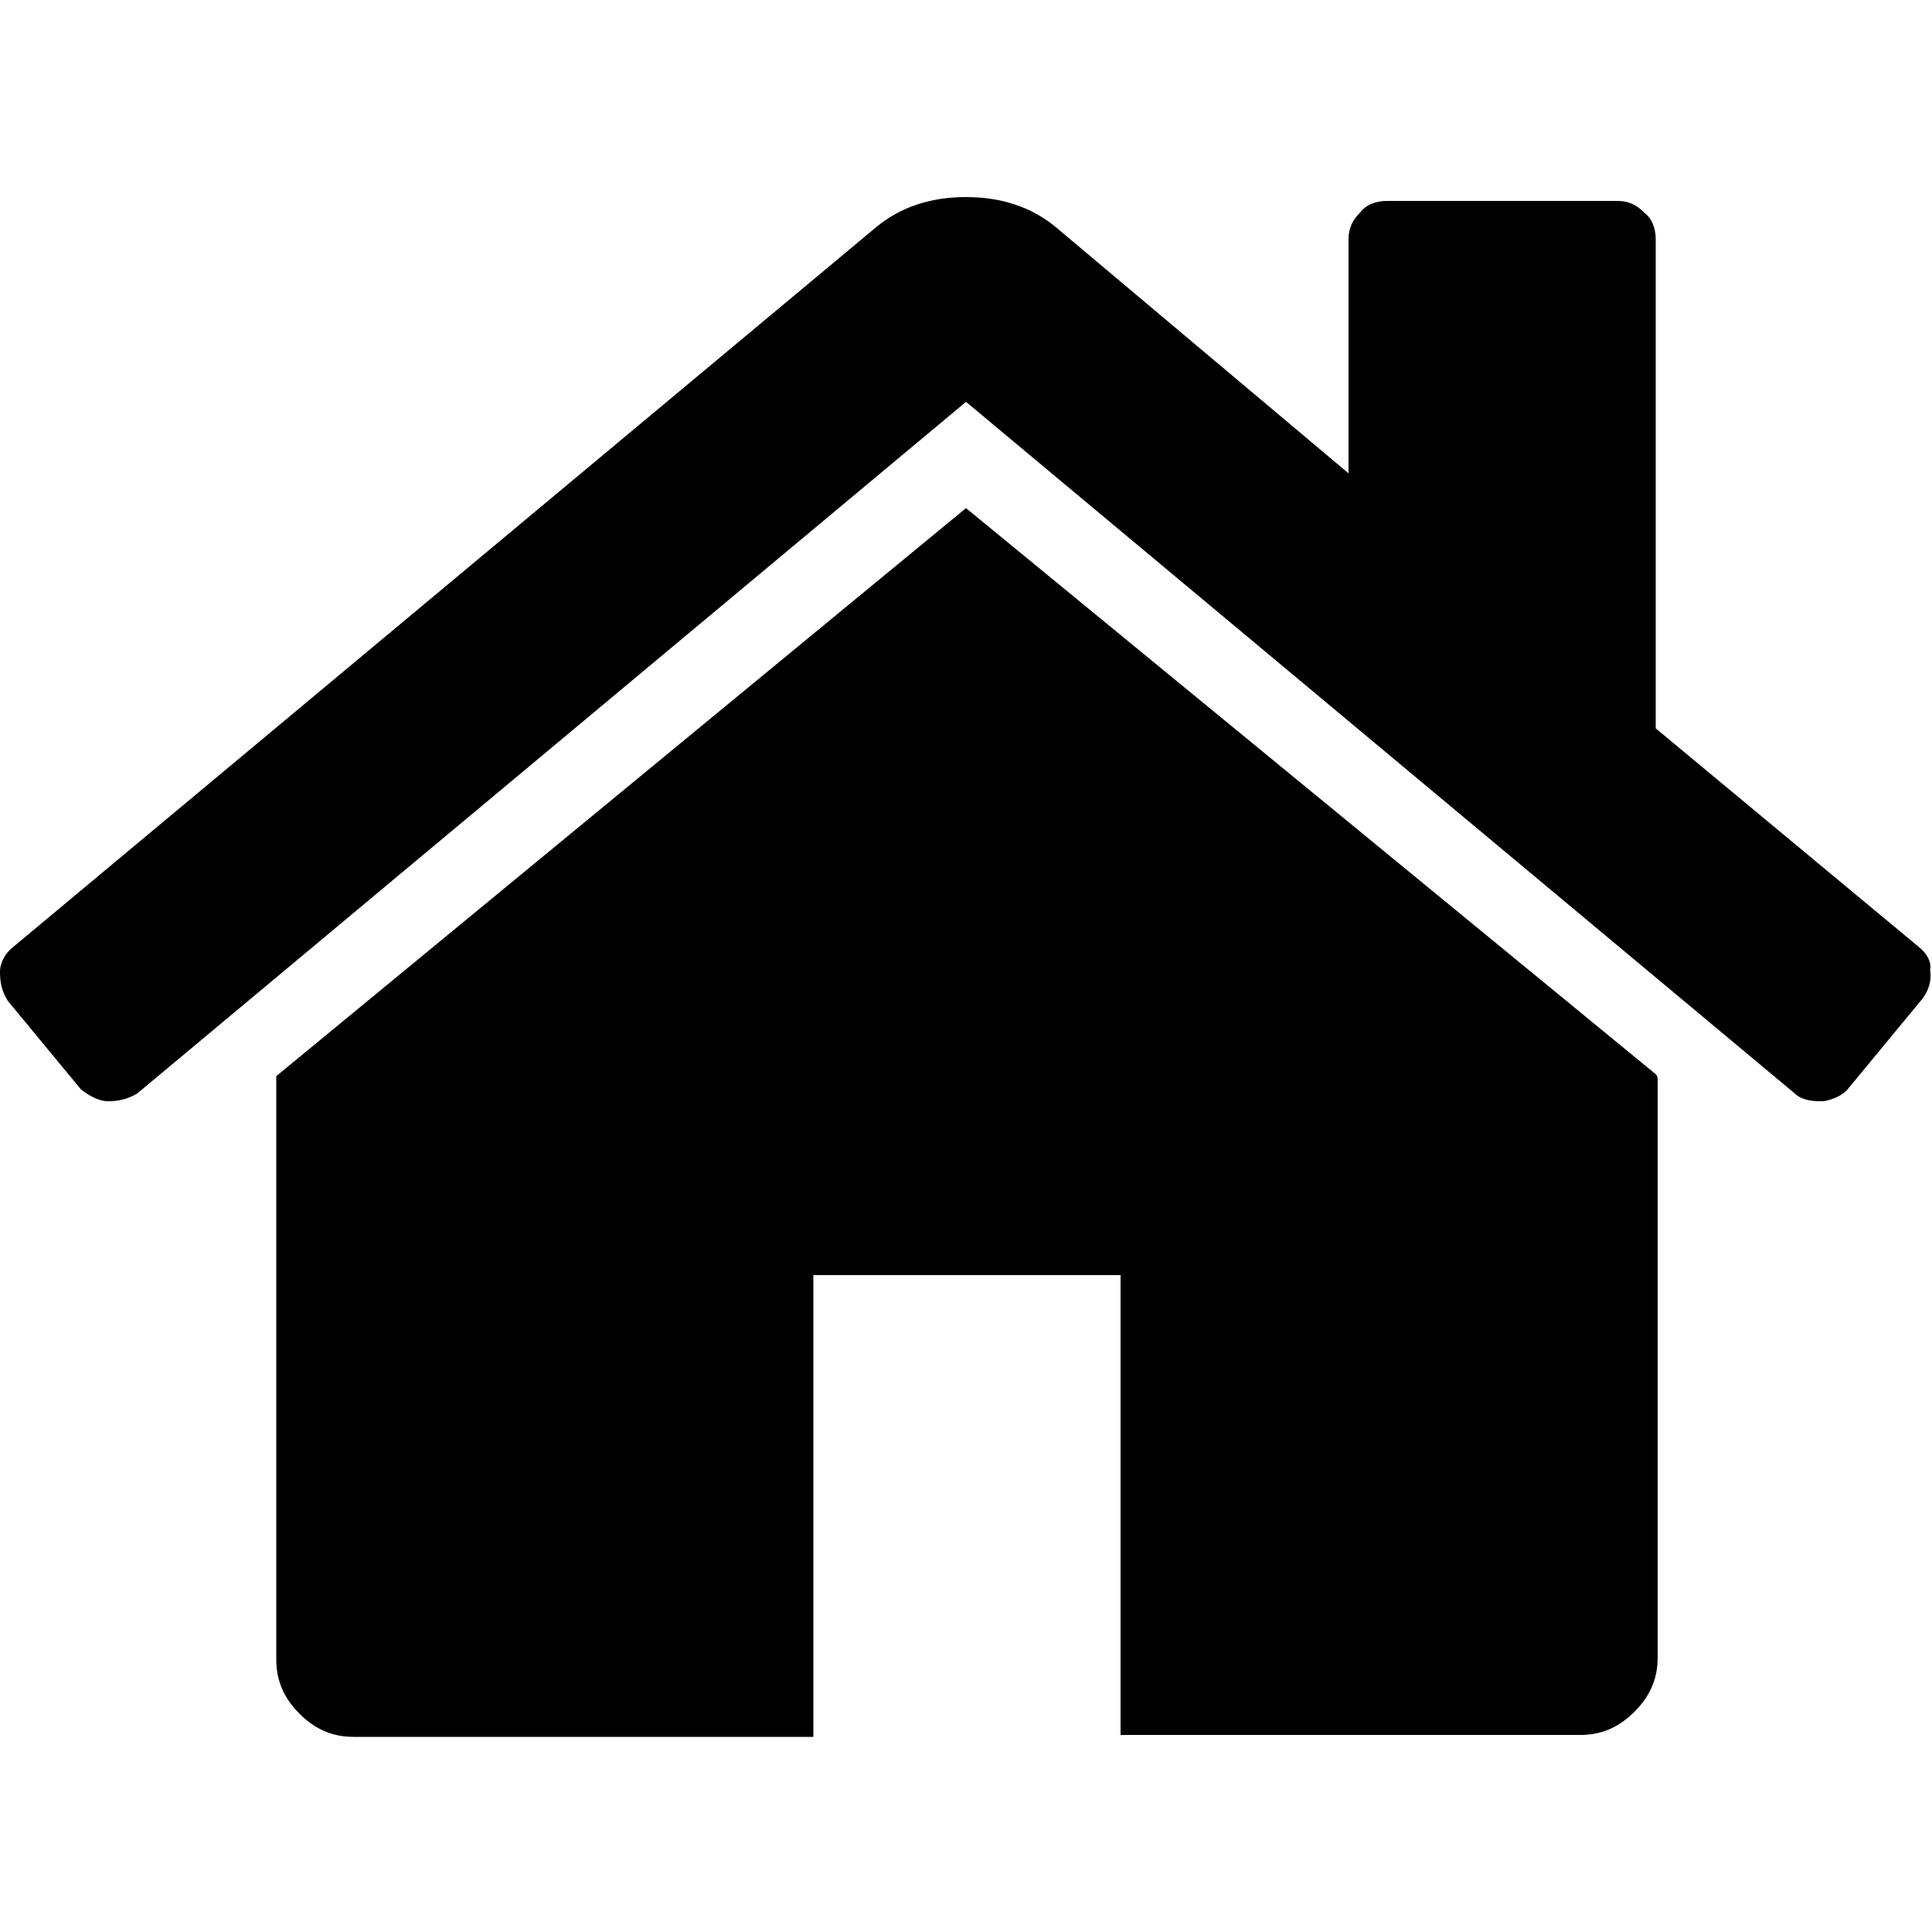
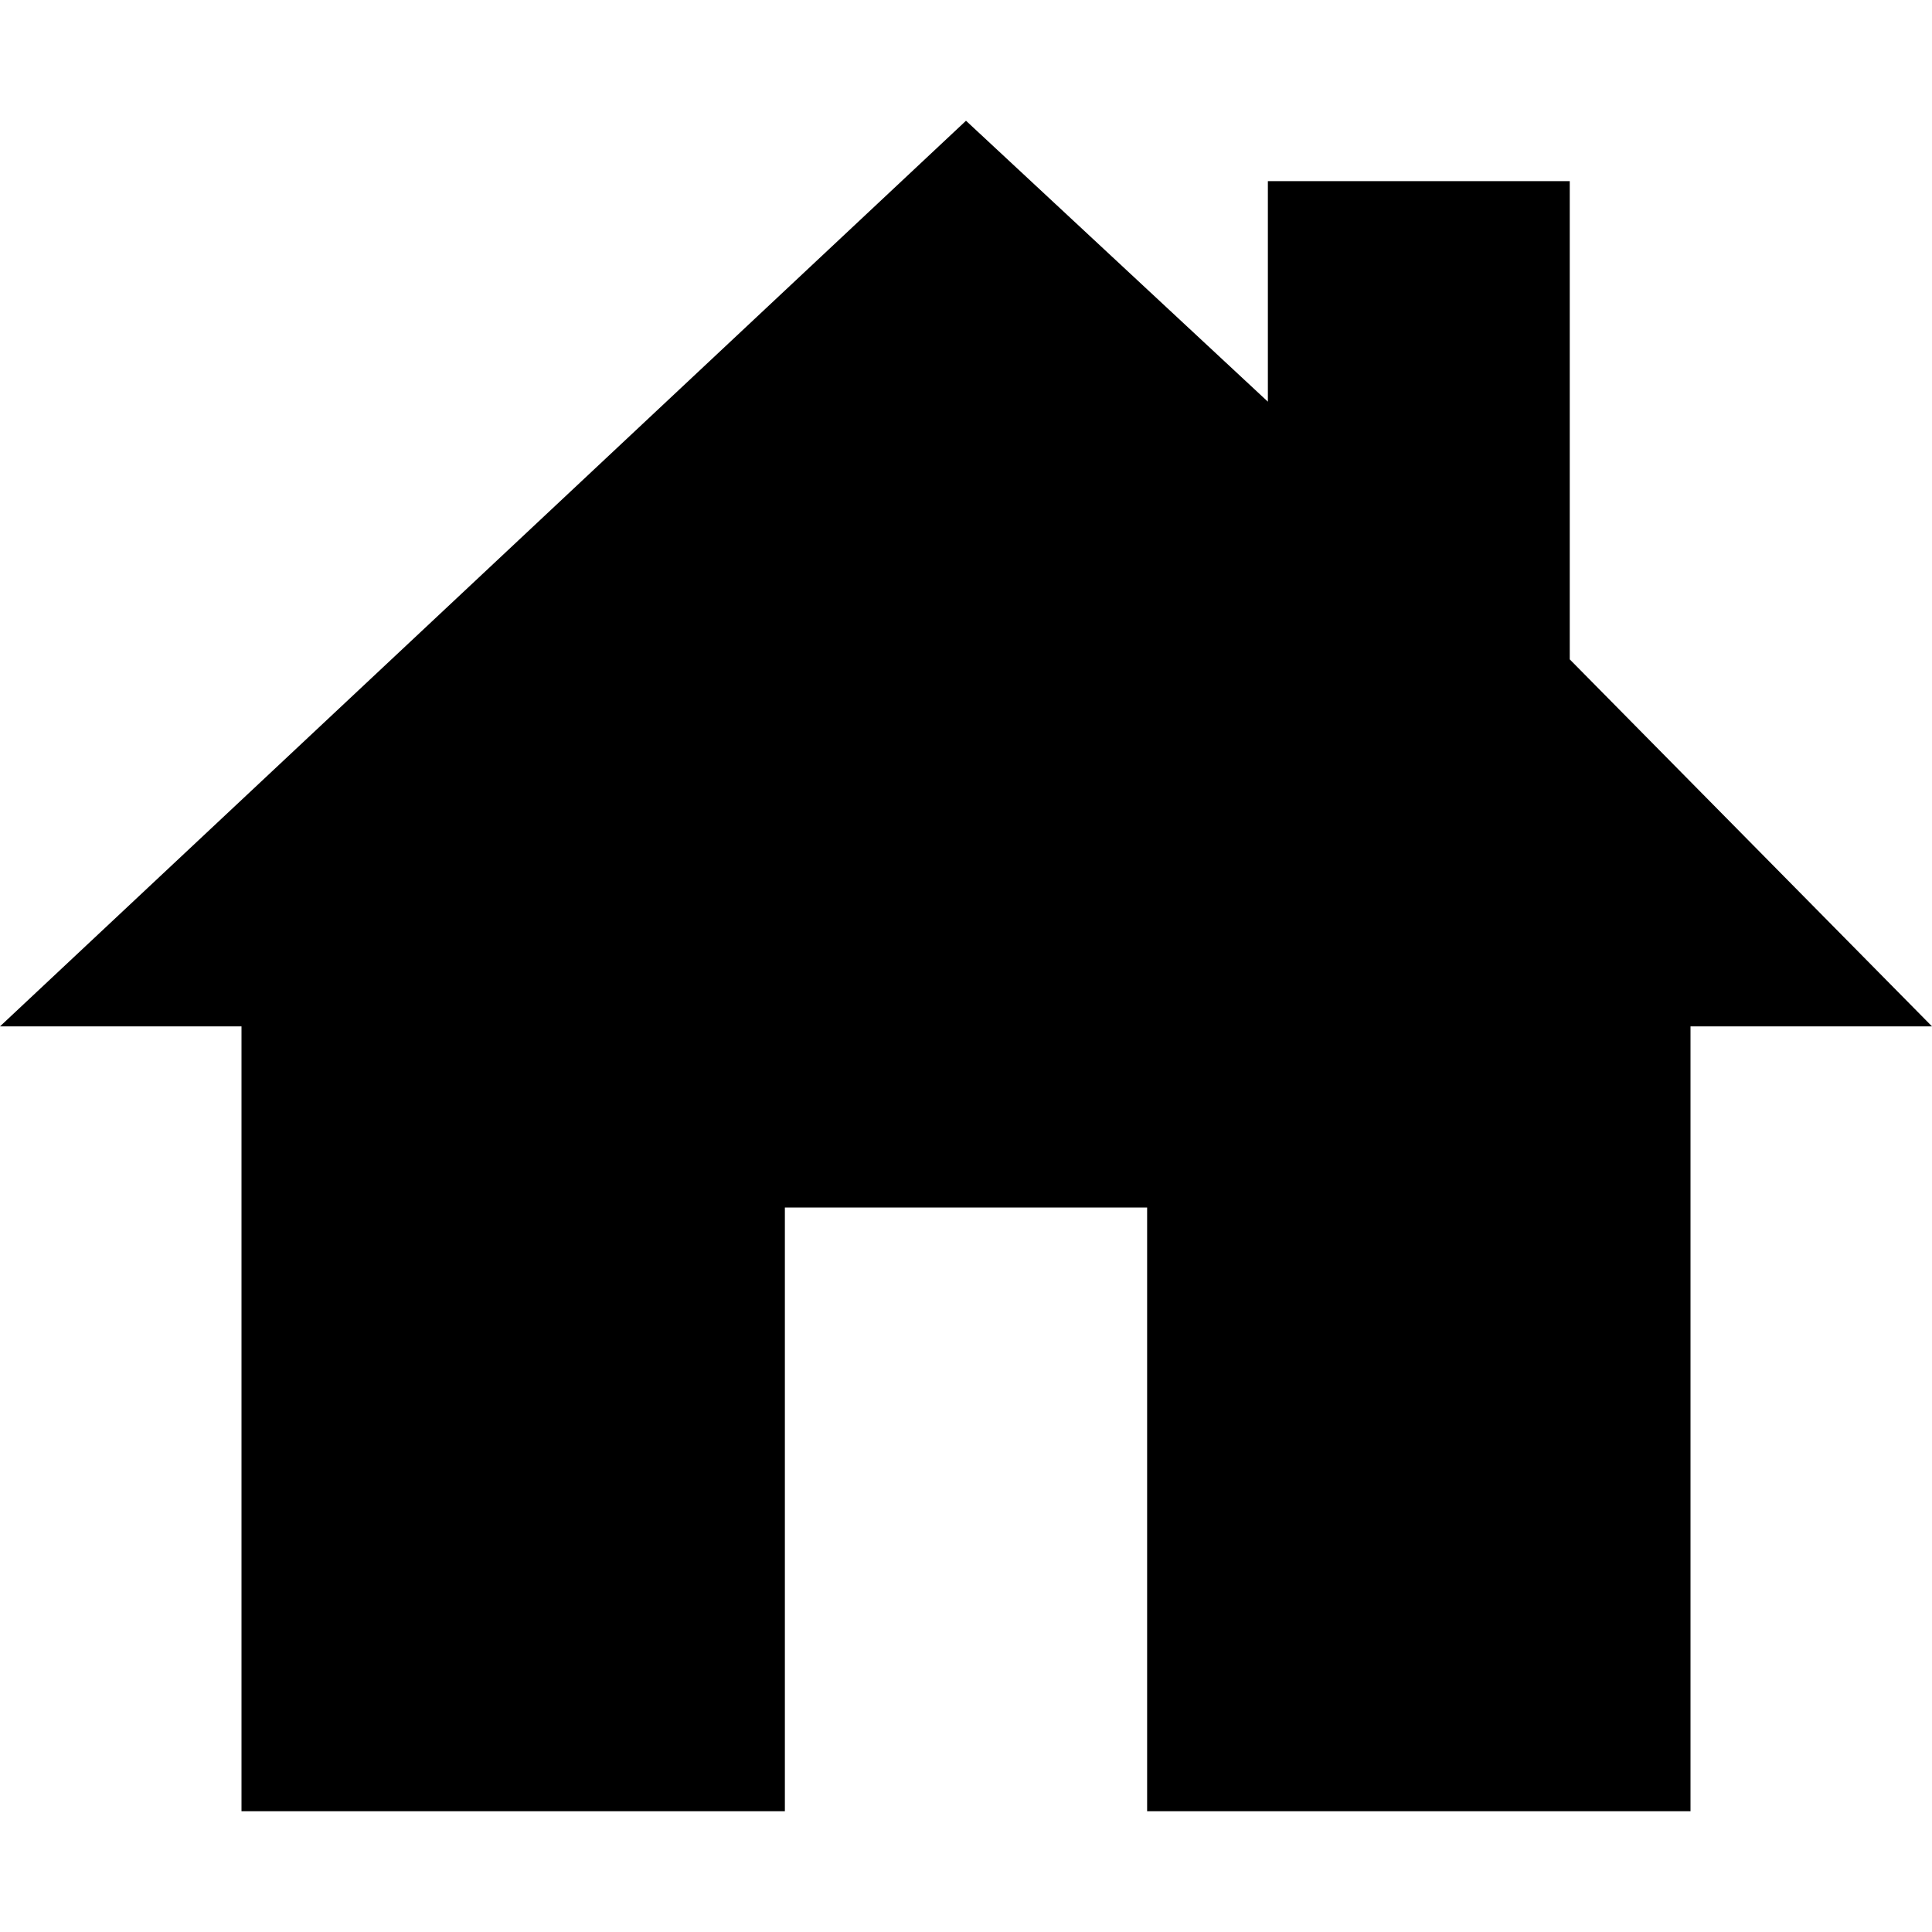
- <svg xmlns="http://www.w3.org/2000/svg" version="1.1" id="Layer_1" x="0px" y="0px" viewBox="0 0 100 100" style="enable-background:new 0 0 100 100;" xml:space="preserve">
-   <path d="M50,26.3L14.3,55.7c0,0,0,0.1,0,0.2c0,0.1,0,0.1,0,0.2v29.8c0,1.1,0.4,2,1.2,2.8c0.8,0.8,1.7,1.2,2.8,1.2h23.8V66h15.9v23.8  h23.8c1.1,0,2-0.4,2.8-1.2c0.8-0.8,1.2-1.7,1.2-2.8V56c0-0.2,0-0.3-0.1-0.4L50,26.3z" />
-   <path d="M99.3,49L85.7,37.7V12.4c0-0.6-0.2-1.1-0.6-1.4c-0.4-0.4-0.8-0.6-1.4-0.6H71.8c-0.6,0-1.1,0.2-1.4,0.6  c-0.4,0.4-0.6,0.8-0.6,1.4v12.1L54.7,11.8c-1.3-1.1-2.9-1.6-4.7-1.6c-1.8,0-3.4,0.5-4.7,1.6L0.7,49C0.3,49.3,0,49.8,0,50.3  c0,0.6,0.1,1,0.4,1.5l3.8,4.6C4.6,56.7,5.1,57,5.6,57c0.5,0,1-0.1,1.5-0.4L50,20.8l42.9,35.8c0.3,0.3,0.8,0.4,1.3,0.4h0.2  c0.5-0.1,1-0.3,1.3-0.7l3.8-4.6c0.3-0.4,0.5-0.9,0.4-1.5C100,49.8,99.7,49.3,99.3,49z" />
+ <svg width="512" height="512" viewBox="0 0 512 512">
+   <polygon points="416 174.74 416 48 336 48 336 106.45 256 32 0 272 64 272 64 480 208 480 208 320 304 320 304 480 448 480 448 272 512 272 416 174.74" />
</svg>
